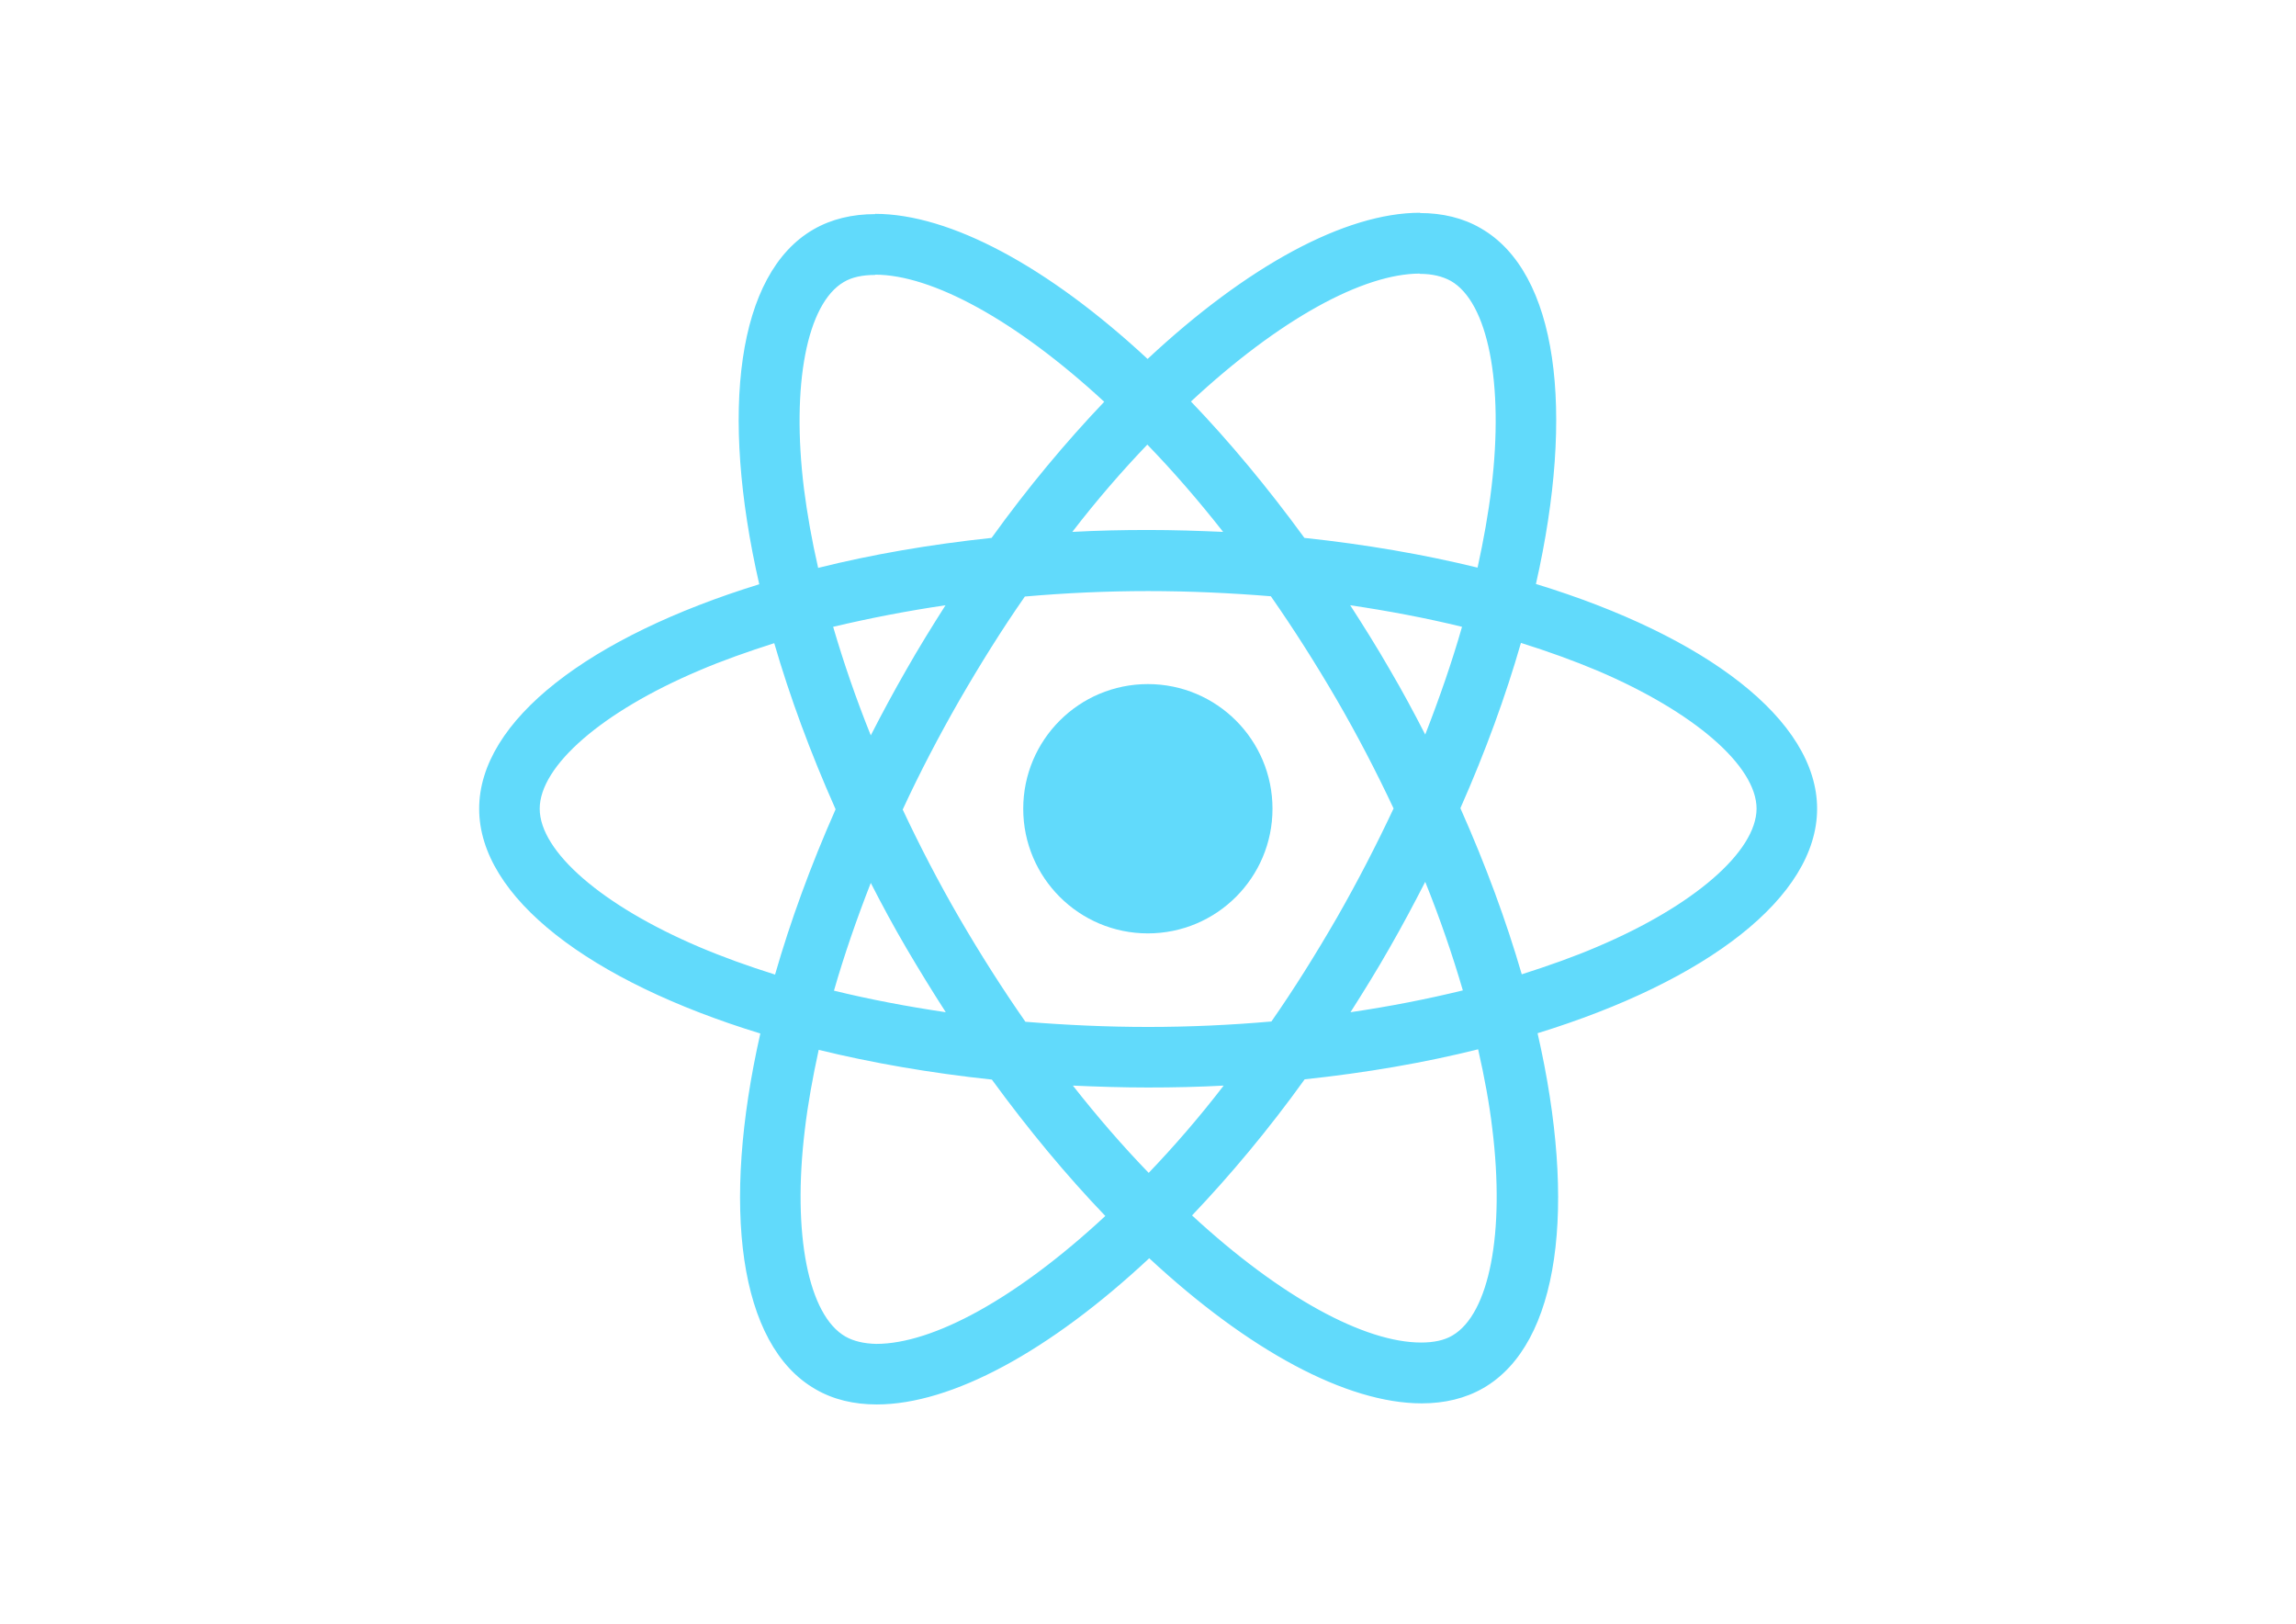
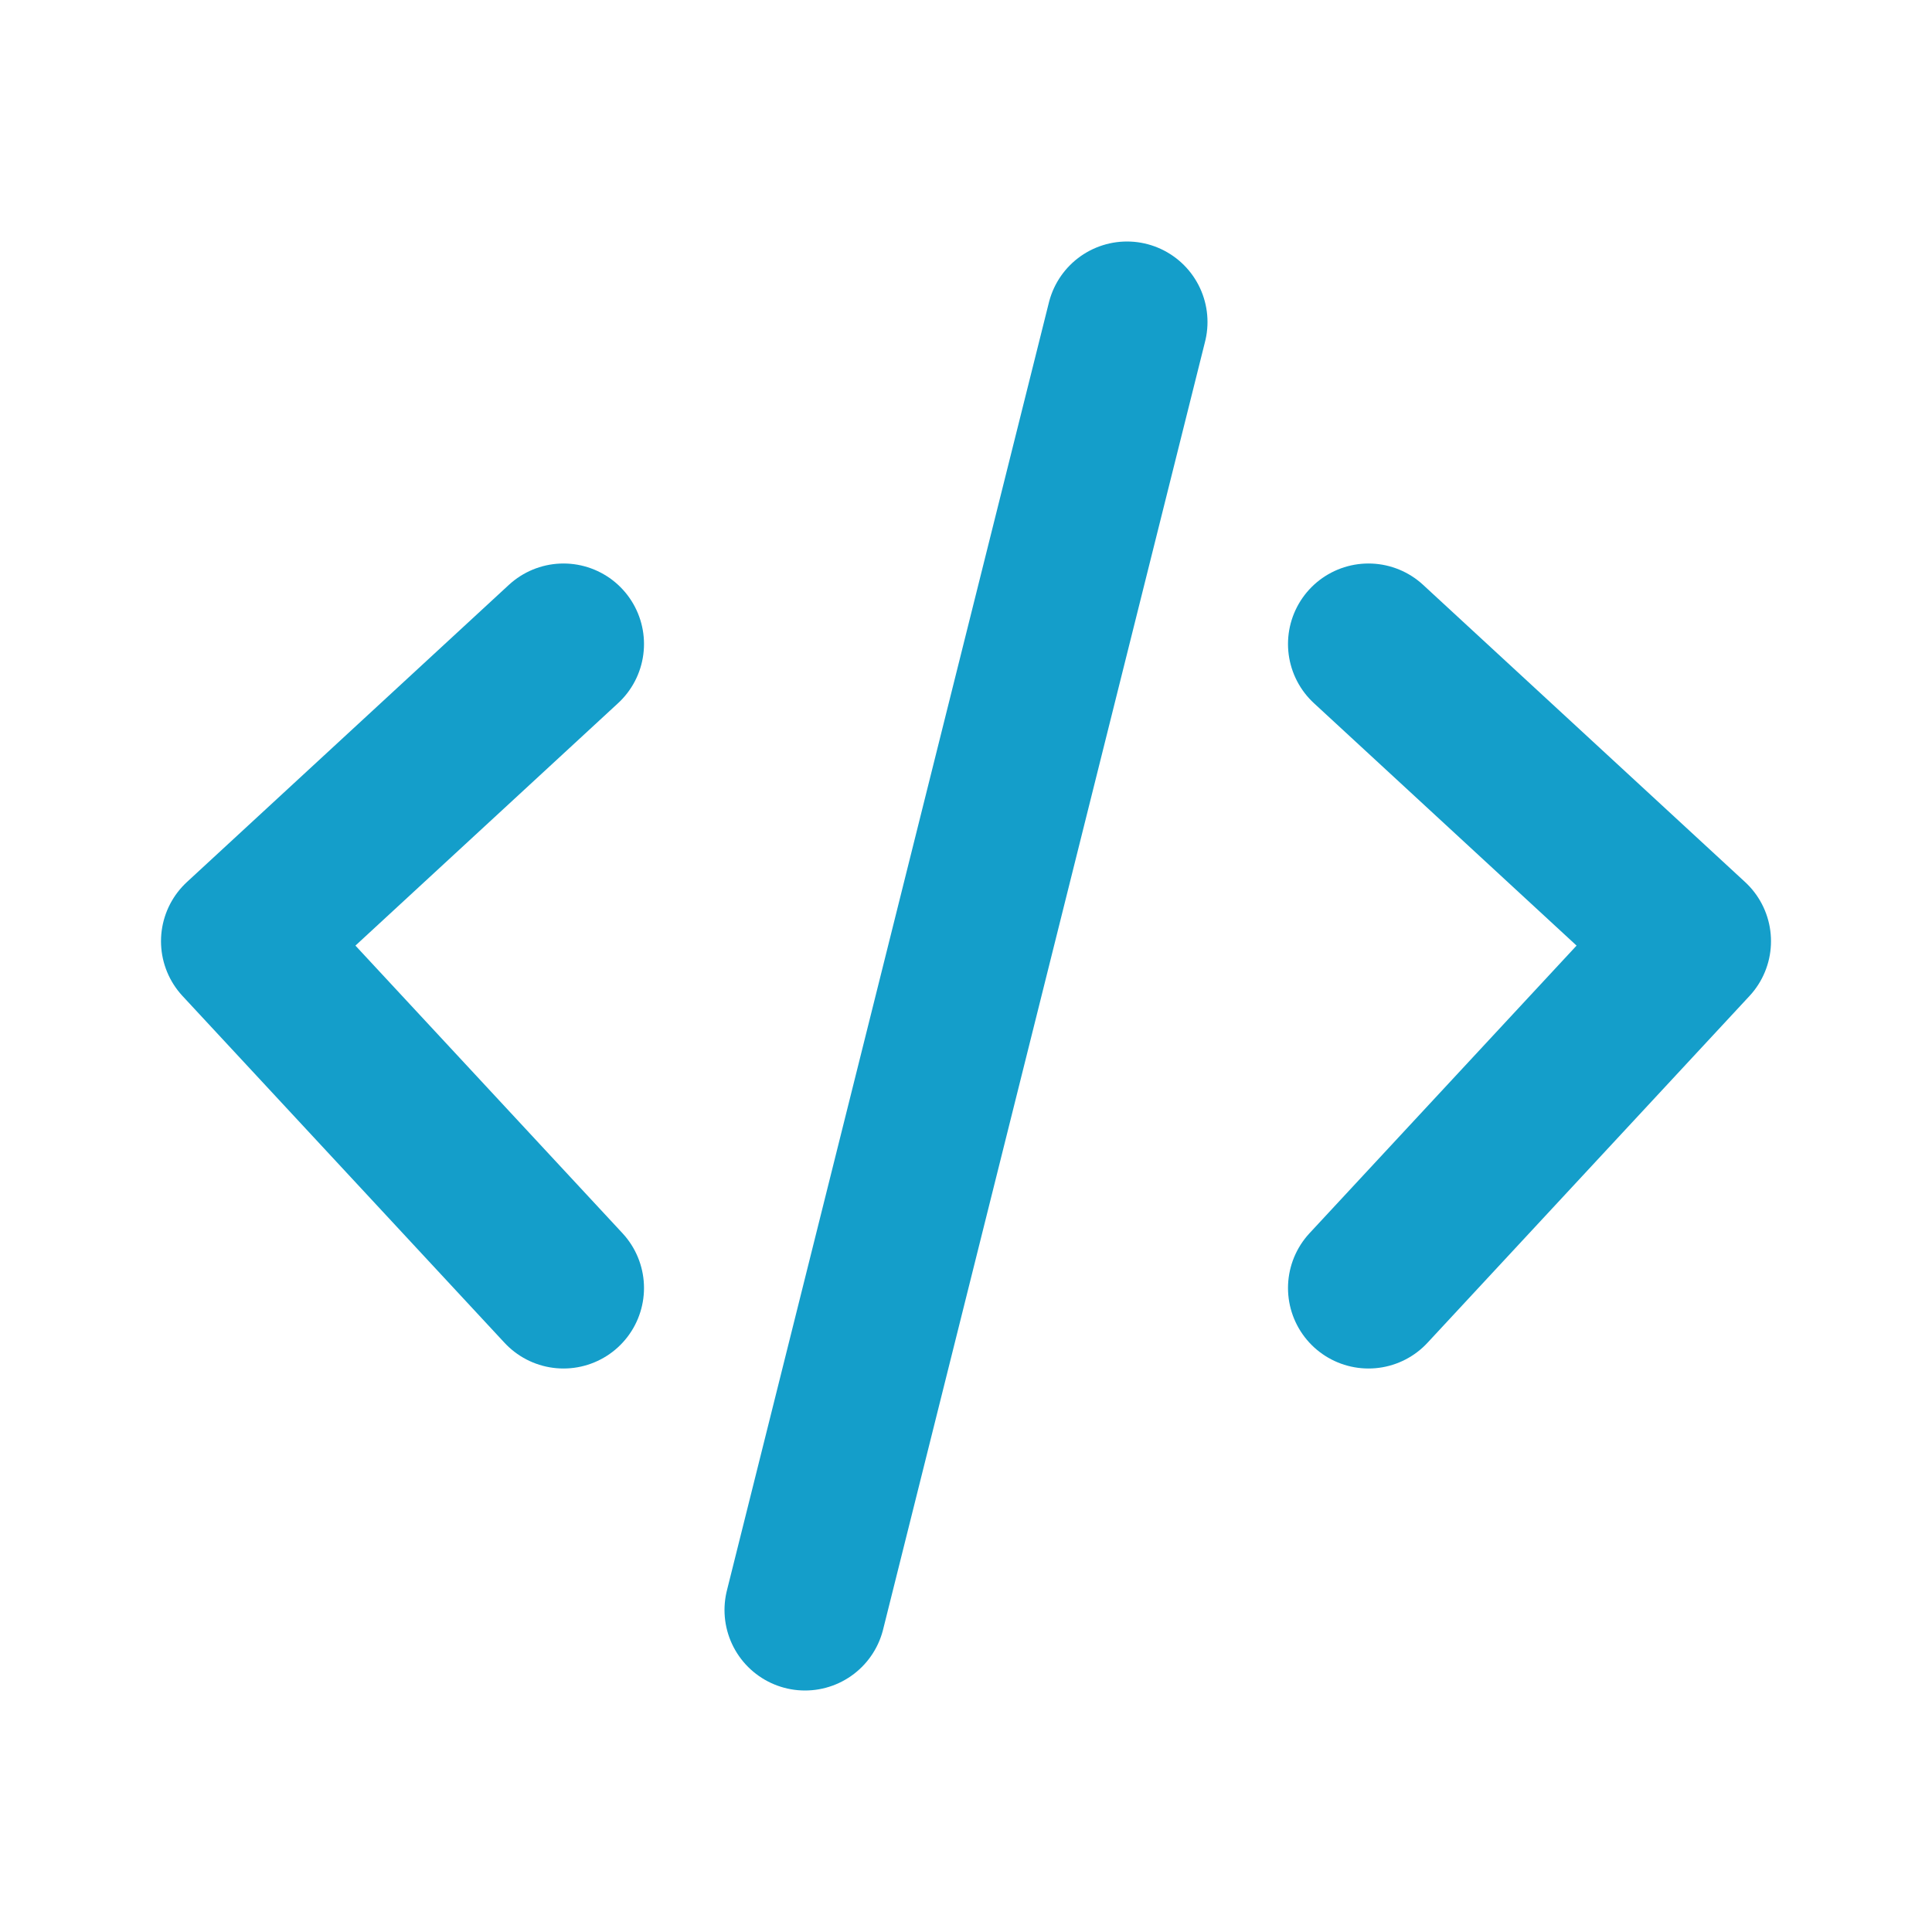
- <svg xmlns="http://www.w3.org/2000/svg" viewBox="0 0 841.9 595.3">
-   <g fill="#61DAFB">
-     <path d="M666.3 296.5c0-32.5-40.7-63.3-103.1-82.4 14.4-63.6 8-114.2-20.2-130.4-6.5-3.8-14.1-5.6-22.4-5.6v22.3c4.6 0 8.3.9 11.4 2.6 13.6 7.8 19.5 37.5 14.9 75.7-1.1 9.4-2.9 19.3-5.1 29.4-19.6-4.8-41-8.5-63.5-10.9-13.5-18.5-27.5-35.3-41.6-50 32.6-30.3 63.2-46.9 84-46.9V78c-27.5 0-63.5 19.6-99.9 53.6-36.4-33.8-72.4-53.2-99.9-53.2v22.3c20.7 0 51.4 16.5 84 46.6-14 14.7-28 31.4-41.3 49.9-22.6 2.4-44 6.1-63.6 11-2.3-10-4-19.7-5.2-29-4.7-38.2 1.1-67.9 14.6-75.8 3-1.8 6.9-2.6 11.5-2.6V78.5c-8.4 0-16 1.8-22.6 5.6-28.1 16.2-34.4 66.7-19.9 130.1-62.2 19.2-102.7 49.9-102.7 82.3 0 32.5 40.7 63.3 103.1 82.4-14.4 63.6-8 114.2 20.2 130.4 6.5 3.8 14.1 5.6 22.5 5.6 27.5 0 63.5-19.6 99.9-53.6 36.4 33.8 72.4 53.2 99.9 53.2 8.4 0 16-1.8 22.6-5.6 28.1-16.2 34.4-66.7 19.9-130.1 62-19.1 102.5-49.9 102.5-82.3zm-130.2-66.7c-3.7 12.9-8.3 26.2-13.5 39.5-4.1-8-8.4-16-13.1-24-4.6-8-9.5-15.8-14.4-23.4 14.2 2.1 27.9 4.7 41 7.9zm-45.8 106.5c-7.8 13.5-15.8 26.3-24.1 38.2-14.9 1.3-30 2-45.2 2-15.1 0-30.2-.7-45-1.9-8.3-11.9-16.4-24.6-24.2-38-7.6-13.1-14.5-26.4-20.8-39.8 6.2-13.4 13.2-26.8 20.7-39.9 7.8-13.5 15.8-26.3 24.1-38.2 14.9-1.3 30-2 45.2-2 15.1 0 30.2.7 45 1.9 8.3 11.9 16.4 24.6 24.2 38 7.6 13.1 14.5 26.4 20.8 39.8-6.3 13.4-13.2 26.8-20.7 39.9zm32.3-13c5.4 13.4 10 26.8 13.8 39.8-13.1 3.2-26.9 5.9-41.2 8 4.9-7.7 9.8-15.6 14.4-23.7 4.6-8 8.9-16.1 13-24.1zM421.2 430c-9.3-9.6-18.6-20.3-27.8-32 9 .4 18.2.7 27.5.7 9.4 0 18.7-.2 27.8-.7-9 11.7-18.3 22.4-27.5 32zm-74.4-58.9c-14.2-2.1-27.9-4.7-41-7.9 3.7-12.9 8.3-26.2 13.5-39.5 4.1 8 8.4 16 13.1 24 4.7 8 9.5 15.8 14.4 23.4zM420.7 163c9.3 9.6 18.6 20.3 27.8 32-9-.4-18.2-.7-27.5-.7-9.4 0-18.7.2-27.8.7 9-11.7 18.3-22.4 27.5-32zm-74 58.9c-4.9 7.7-9.8 15.6-14.4 23.7-4.6 8-8.9 16-13 24-5.4-13.4-10-26.8-13.8-39.8 13.1-3.1 26.9-5.8 41.2-7.9zm-90.5 125.2c-35.4-15.1-58.3-34.9-58.3-50.6 0-15.7 22.9-35.6 58.3-50.6 8.6-3.7 18-7 27.7-10.1 5.7 19.6 13.2 40 22.5 60.9-9.2 20.8-16.6 41.1-22.2 60.6-9.9-3.1-19.3-6.5-28-10.2zM310 490c-13.6-7.8-19.5-37.5-14.9-75.7 1.1-9.4 2.9-19.3 5.1-29.4 19.6 4.8 41 8.5 63.5 10.9 13.5 18.5 27.5 35.3 41.6 50-32.6 30.3-63.2 46.9-84 46.9-4.5-.1-8.3-1-11.3-2.7zm237.2-76.2c4.7 38.2-1.1 67.9-14.6 75.8-3 1.8-6.9 2.6-11.5 2.6-20.7 0-51.4-16.5-84-46.6 14-14.7 28-31.4 41.3-49.9 22.6-2.4 44-6.1 63.6-11 2.3 10.1 4.1 19.8 5.2 29.1zm38.5-66.7c-8.6 3.7-18 7-27.7 10.1-5.7-19.6-13.2-40-22.5-60.9 9.2-20.8 16.6-41.1 22.2-60.6 9.9 3.1 19.3 6.5 28.1 10.2 35.4 15.1 58.3 34.9 58.3 50.6-.1 15.7-23 35.6-58.4 50.6zM320.8 78.4z" />
-     <circle cx="420.9" cy="296.5" r="45.7" />
-     <path d="M520.5 78.1z" />
-   </g>
+ <svg xmlns="http://www.w3.org/2000/svg" width="800px" height="800px" viewBox="0 0 24 24" fill="none">
+   <path d="M7 8L3 11.692L7 16M17 8L21 11.692L17 16M14 4L10 20" stroke="#149eca" stroke-width="2" stroke-linecap="round" stroke-linejoin="round" />
</svg>
